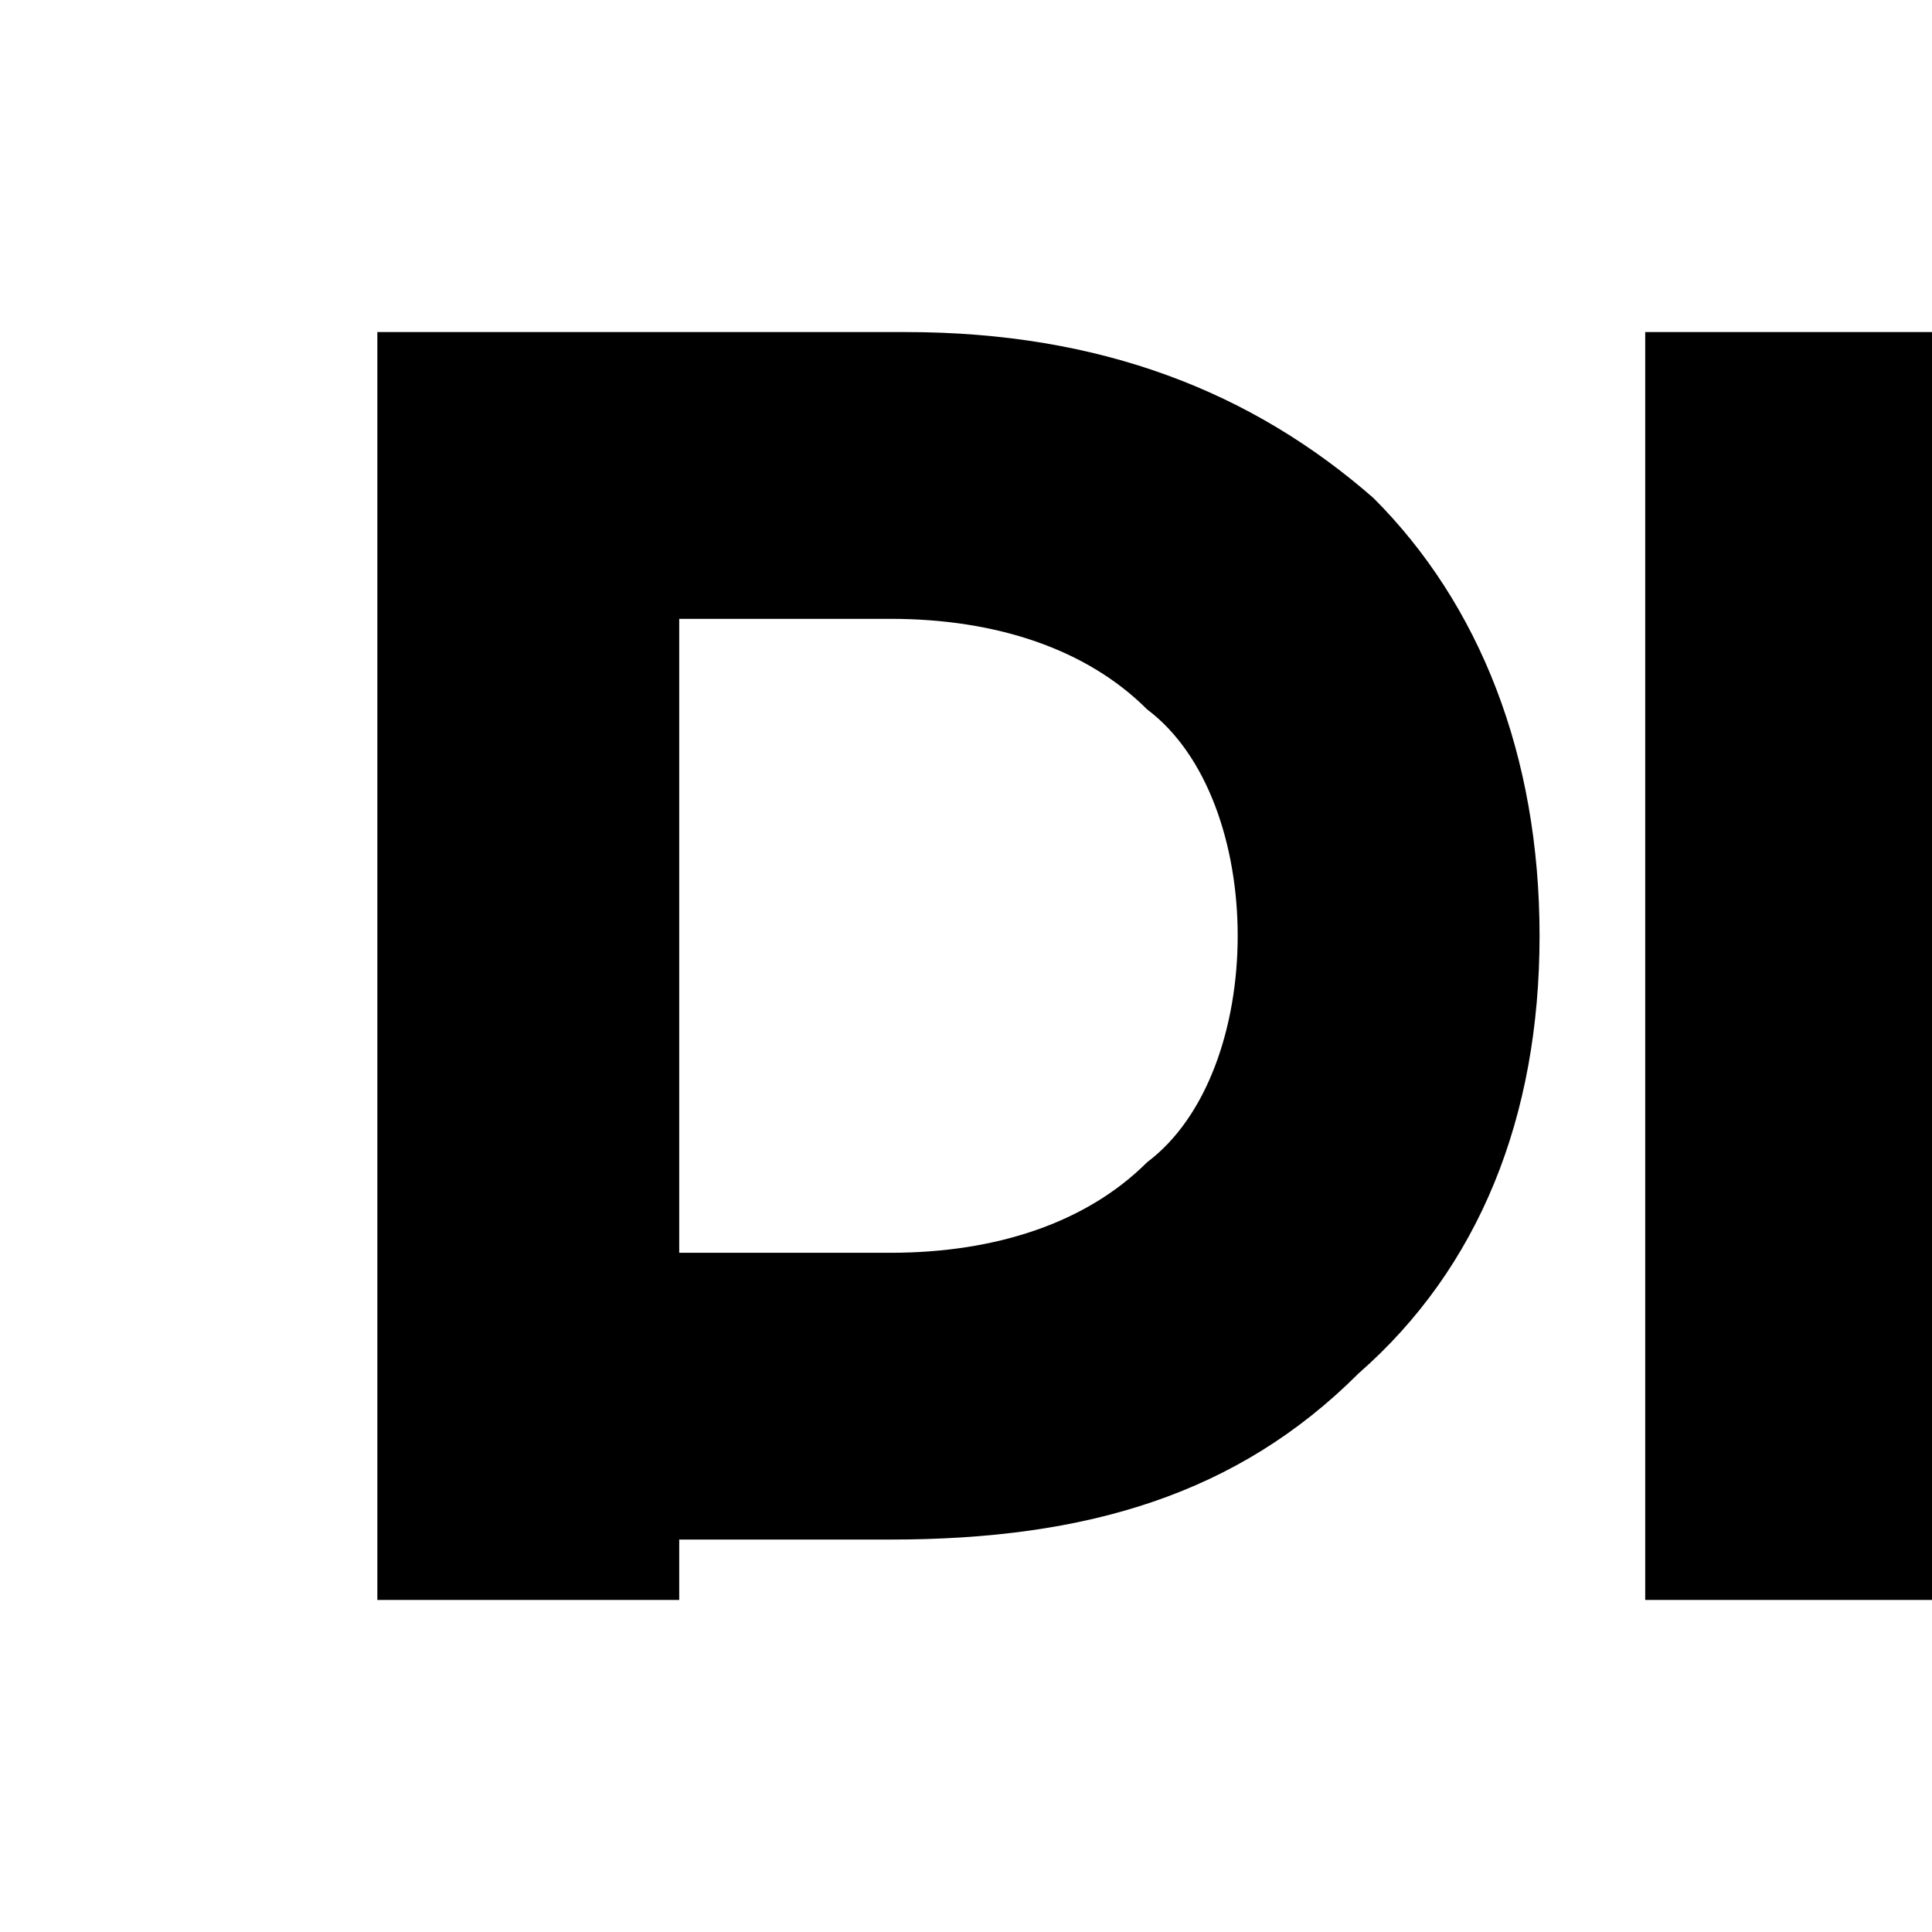
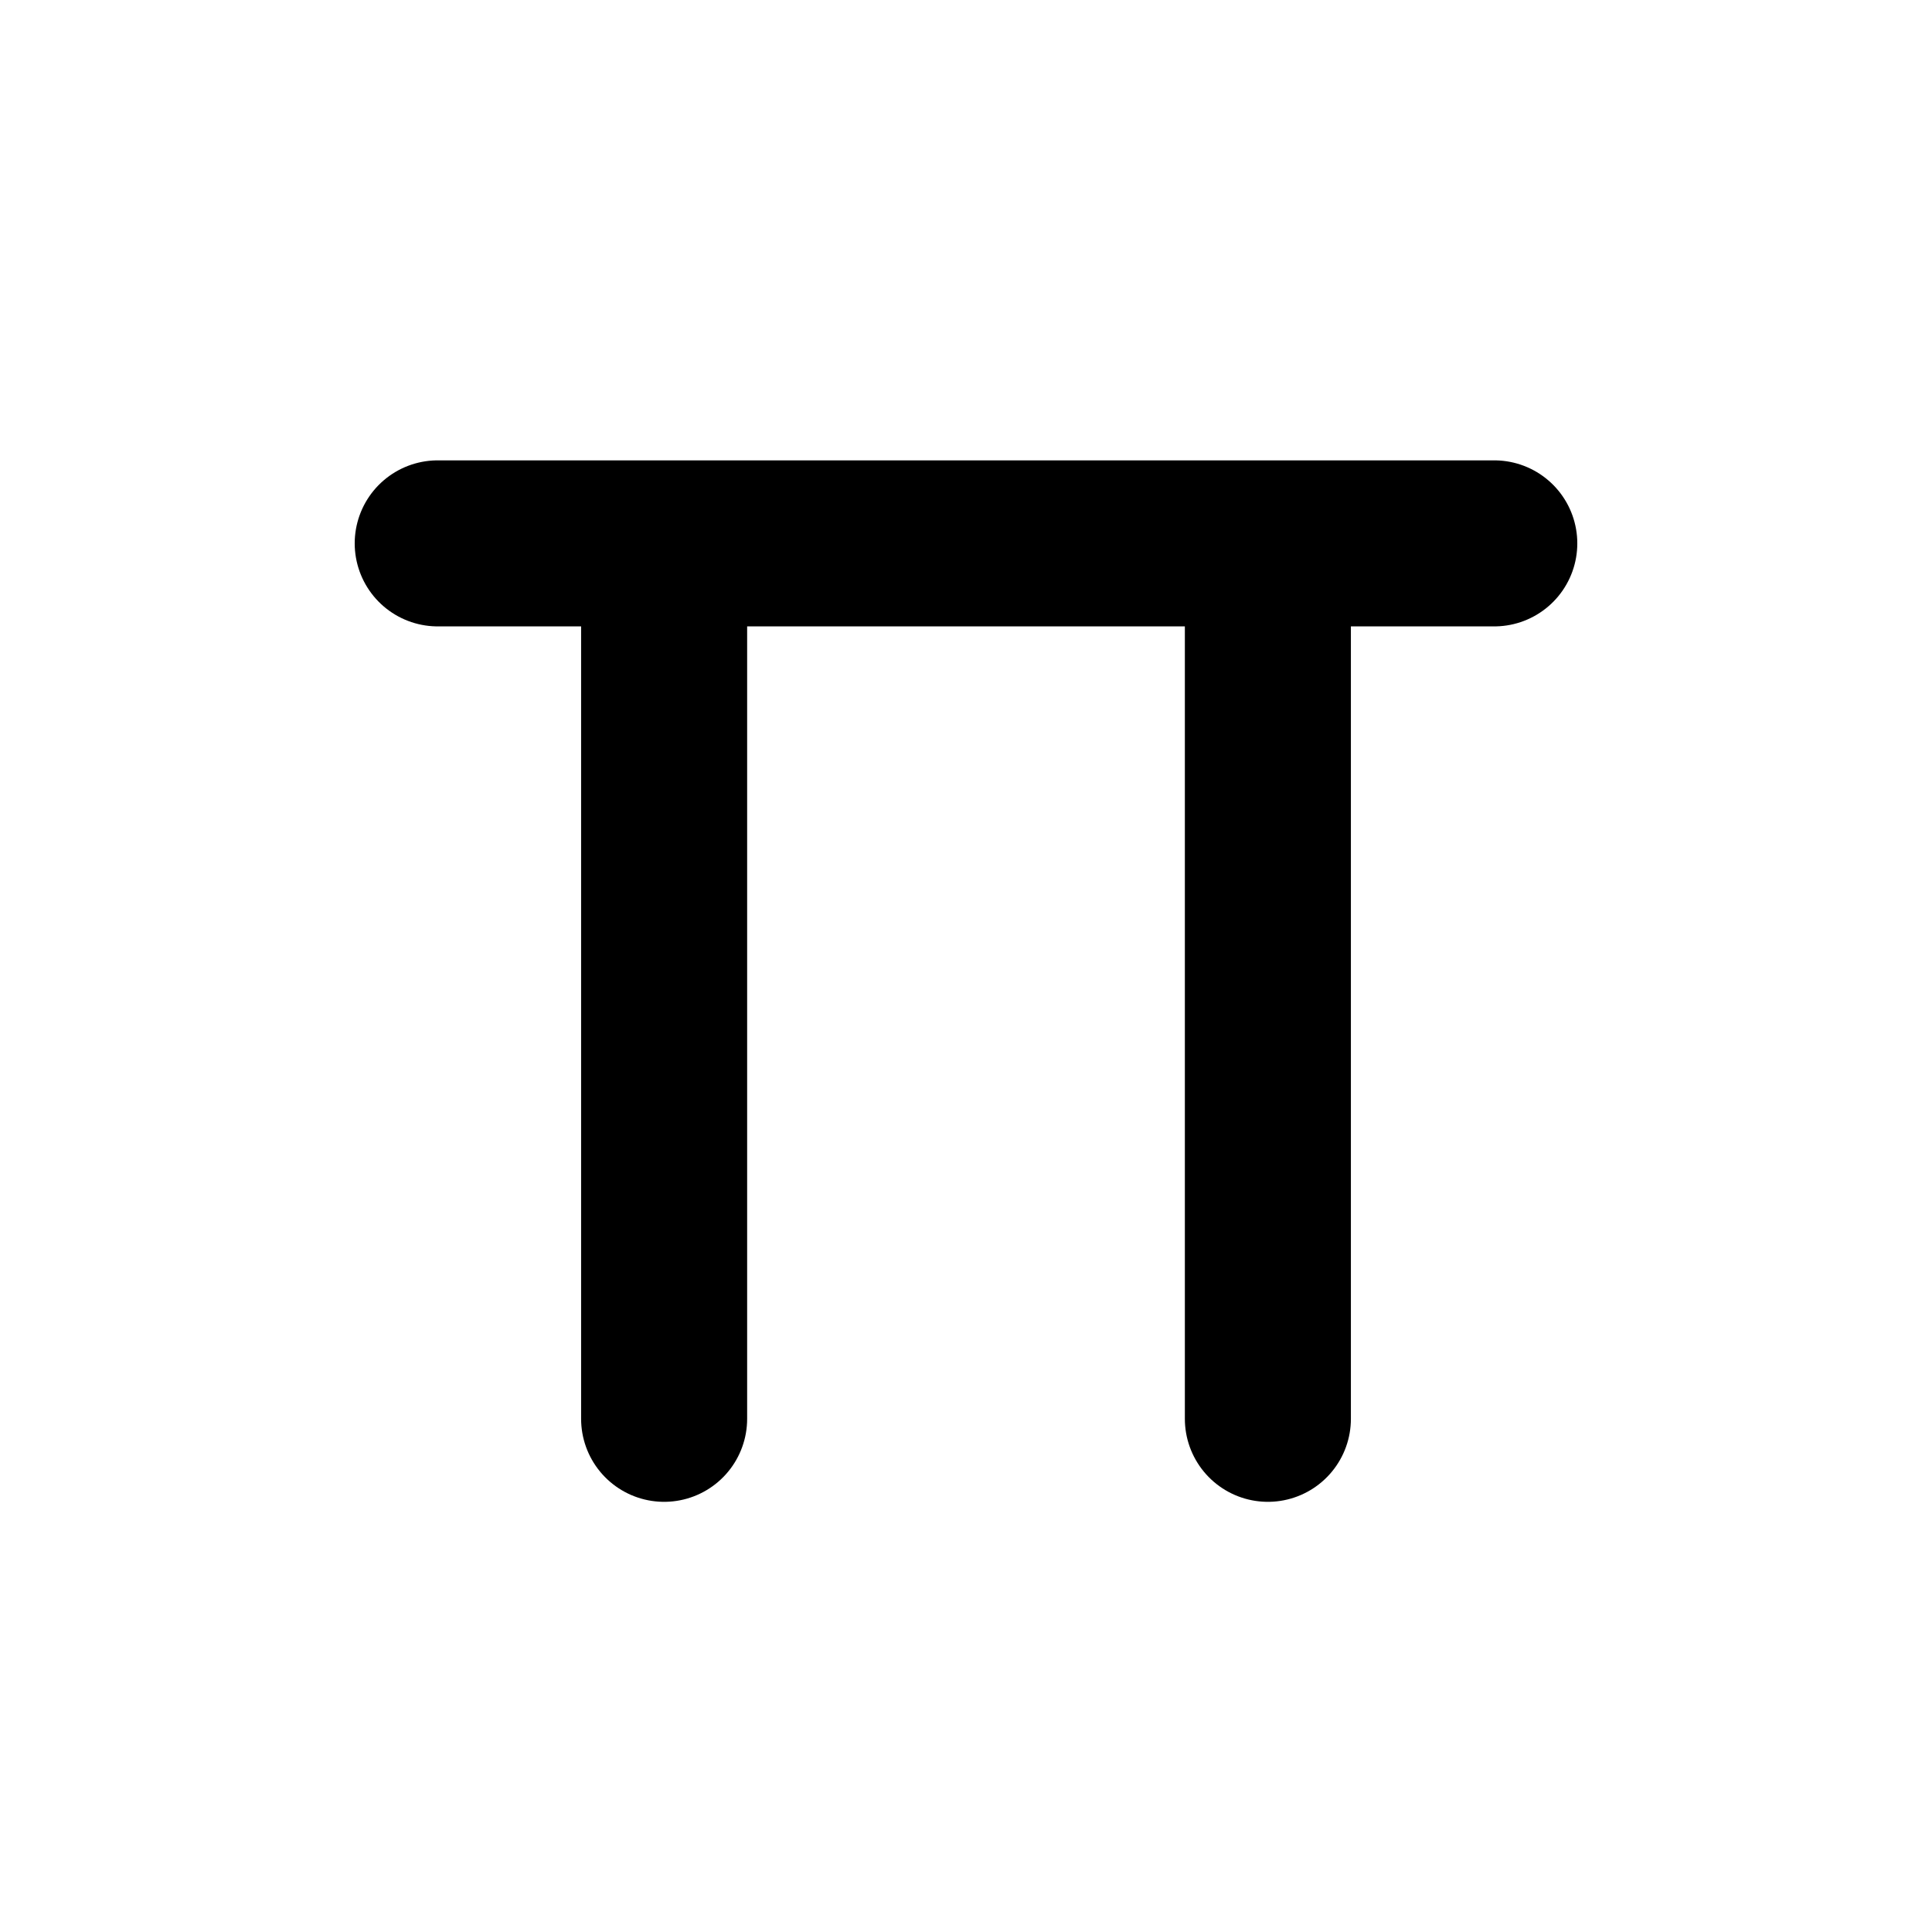
- <svg xmlns="http://www.w3.org/2000/svg" width="128" height="128" viewBox="0 0 128 128">
-   <path fill="currentColor" d="M25 106V22h35c13 0 23 4 31 11 7 7 11 17 11 29s-4 22-12 29c-8 8-18 11-31 11H45v4H25Zm20-23h14c7 0 13-2 17-6 4-3 6-9 6-15s-2-12-6-15c-4-4-10-6-17-6H45v42Zm64 23V22h20v84h-20Z" />
+ <svg xmlns="http://www.w3.org/2000/svg" width="128" height="128" viewBox="0 0 128 128" fill="none">
+   <path d="M29 36h70M44 36v58M84 36v58" stroke="currentColor" stroke-width="11" stroke-linecap="round" stroke-linejoin="round" />
</svg>
